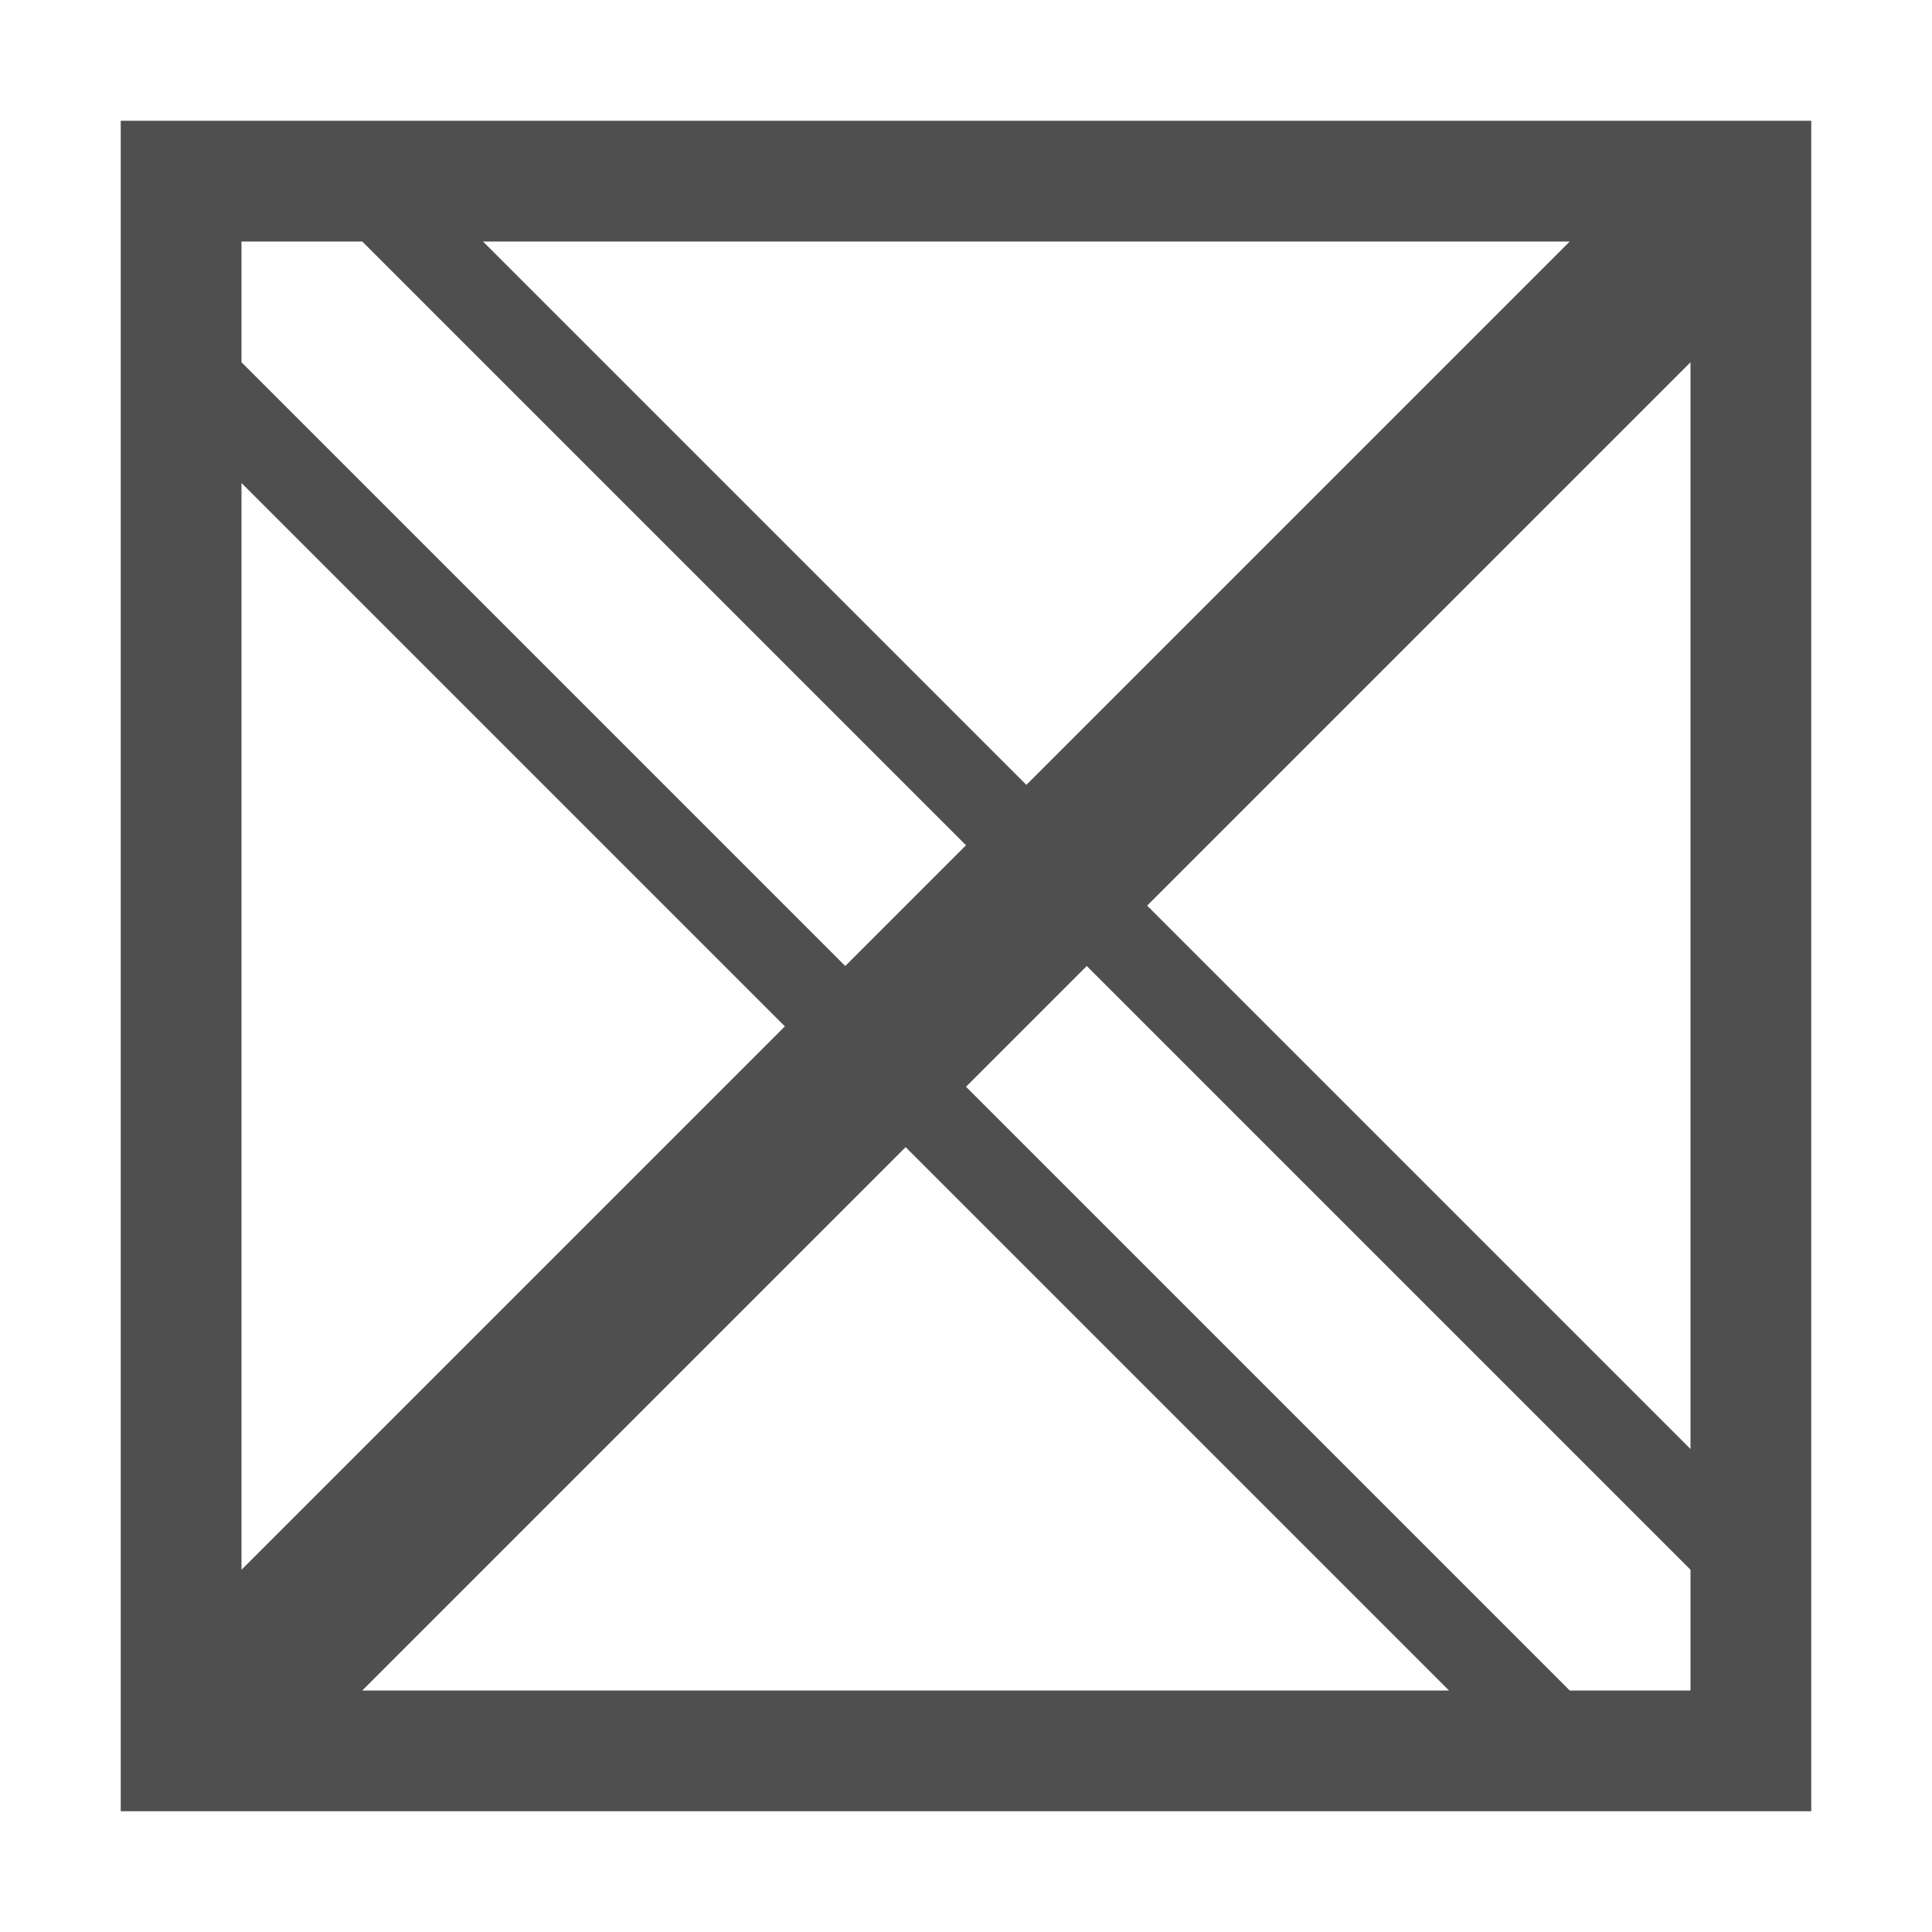
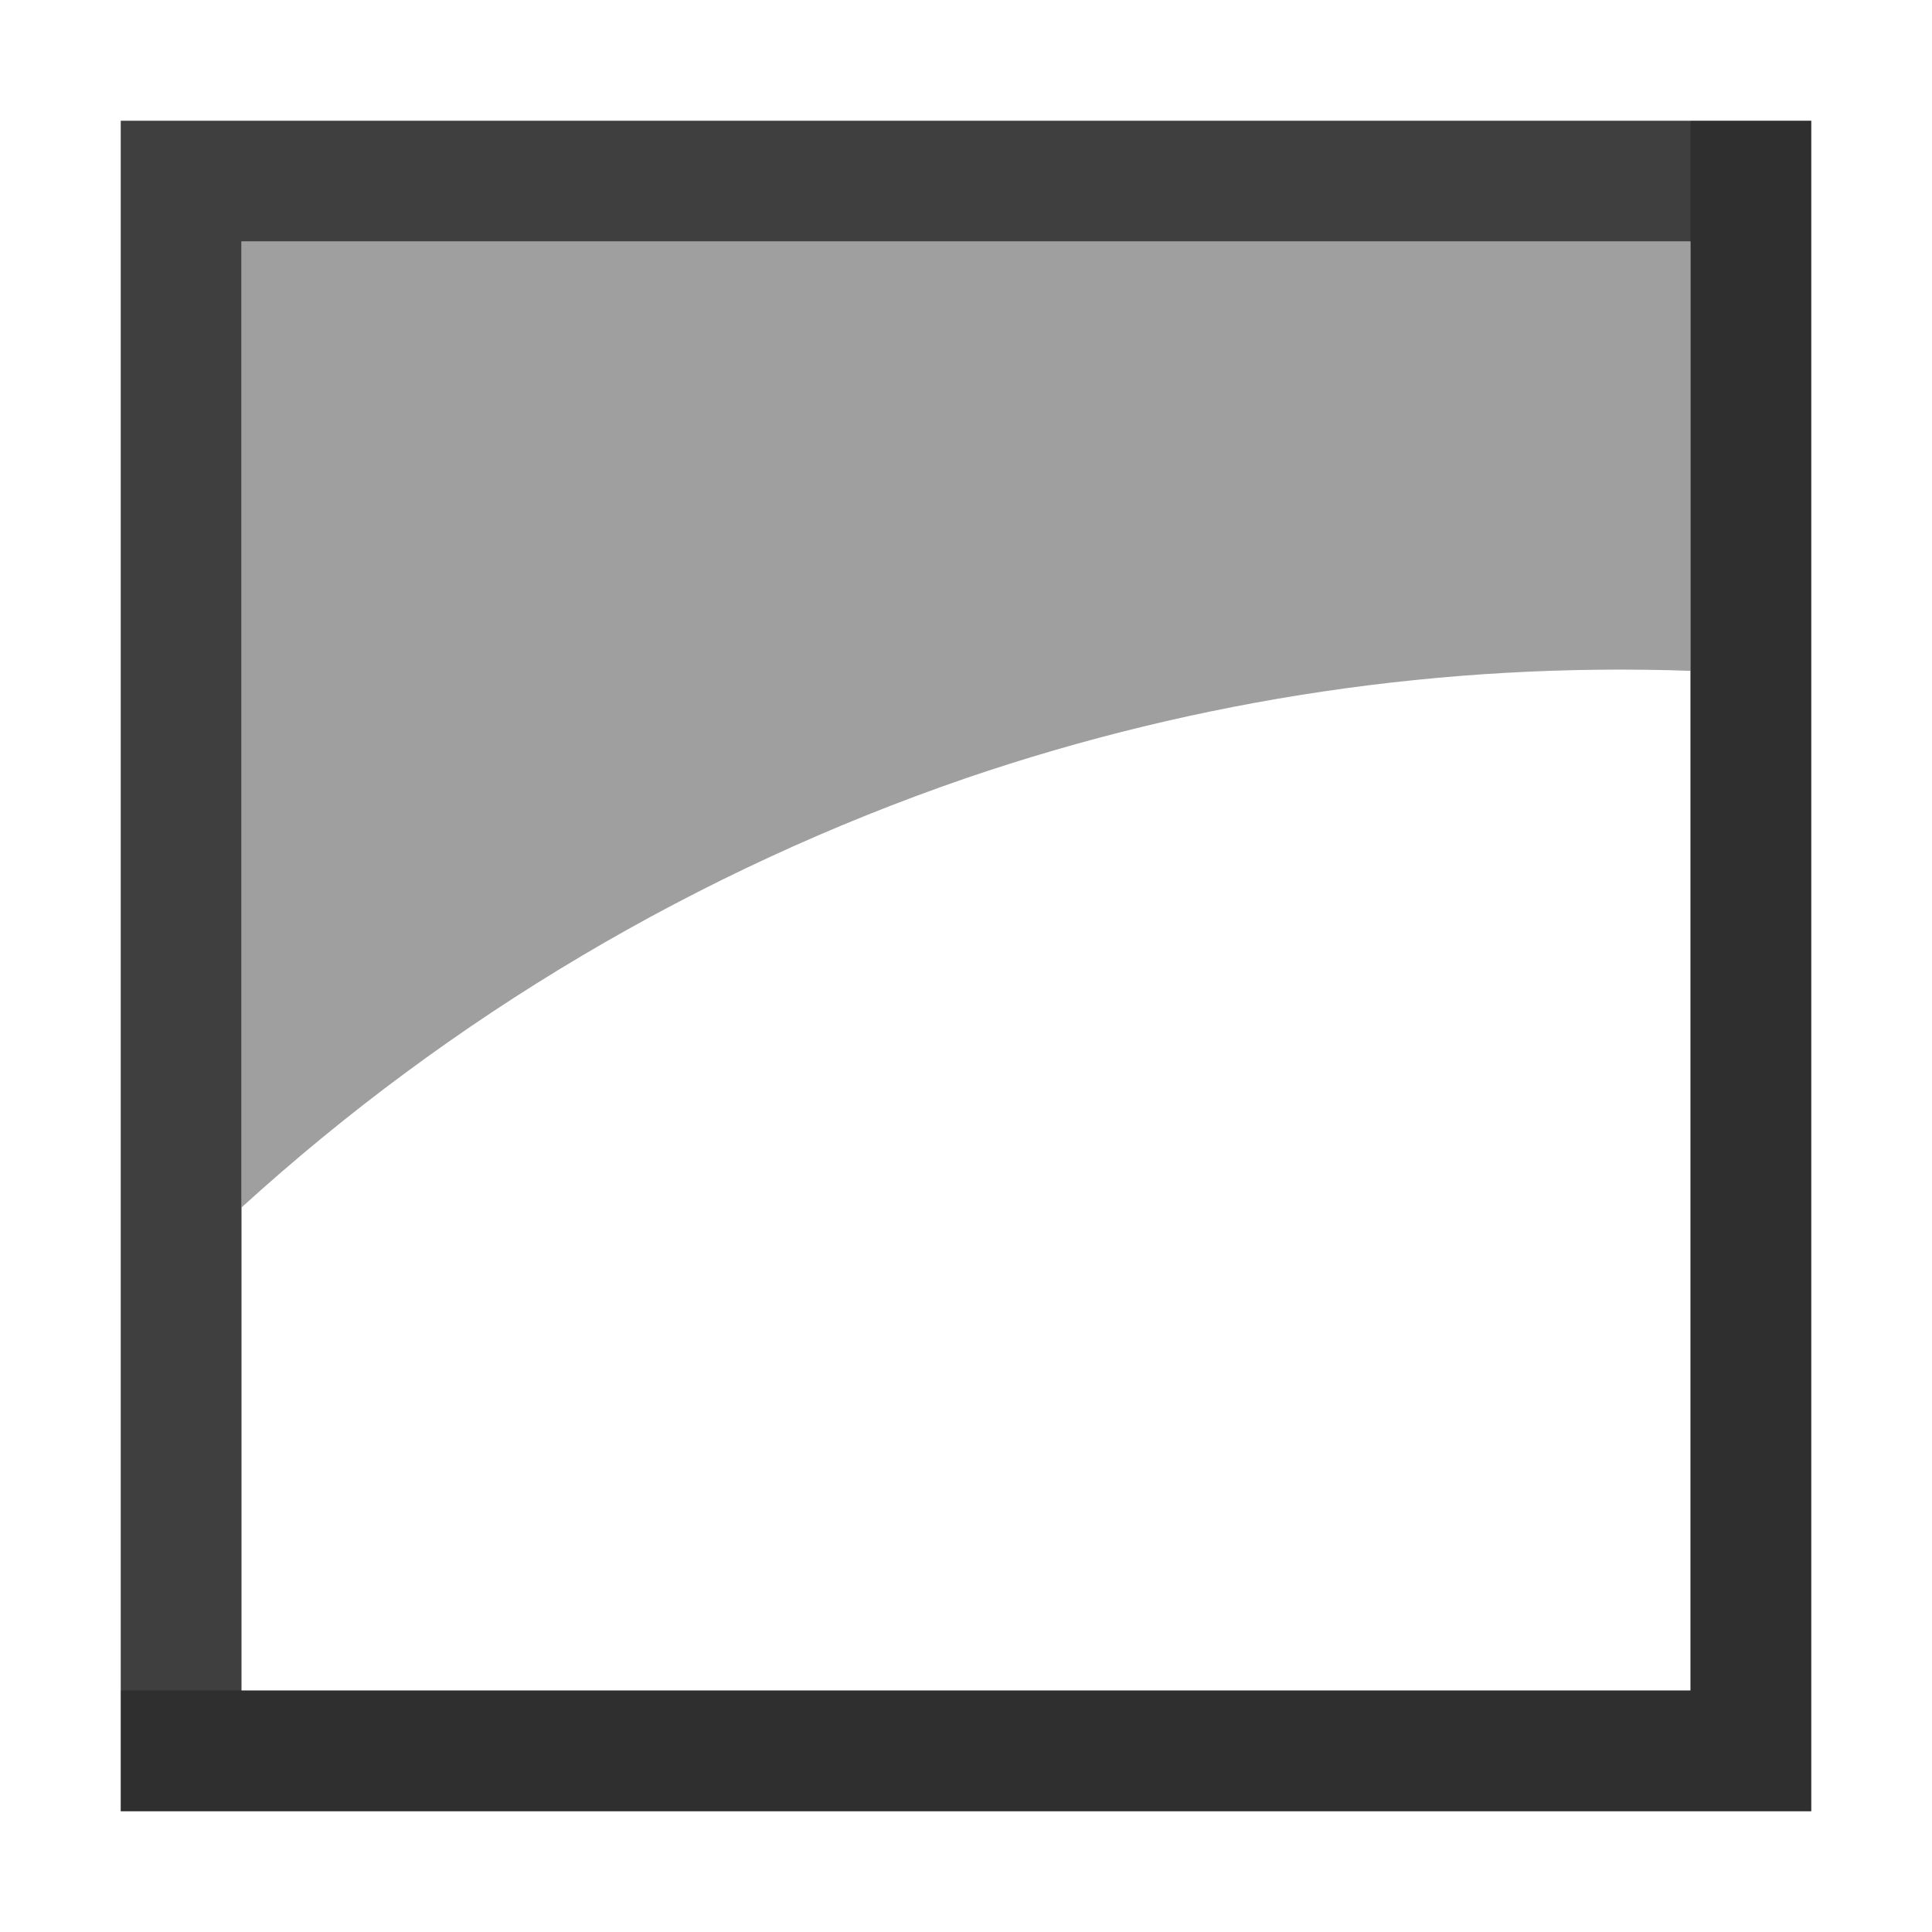
<svg xmlns="http://www.w3.org/2000/svg" id="Layer_1" data-name="Layer 1" width="144" height="144" viewBox="0 0 144 144">
  <defs>
-     <style>.cls-1{fill:#4f4f4f;}</style>
+     <style>.cls-1{fill:#3f3f3f;}.cls-2{opacity:0.5;}.cls-3{opacity:0.25;}</style>
  </defs>
-   <path class="cls-1" d="M9,9V135H135V9Zm108,9L76.5,58.5,36,18ZM18,18h9L72,63l-9,9L18,27Zm0,18L58.5,76.5,18,117Zm9,90L67.5,85.5,108,126Zm99,0h-9L72,81l9-9,45,45Zm0-18L85.5,67.5,126,27Z" />
+   <path class="cls-1" d="M126,9H9V135H135V9Zm0,117H18V18H126Z" />
+   <g class="cls-2">
+     <path class="cls-1" d="M18,18V90A155.17,155.17,0,0,1,72,58a150.89,150.89,0,0,1,54-8V18Z" />
+   </g>
+   <polygon class="cls-3" points="126 9 126 126 9 126 9 135 126 135 135 135 135 9 126 9" />
</svg>
